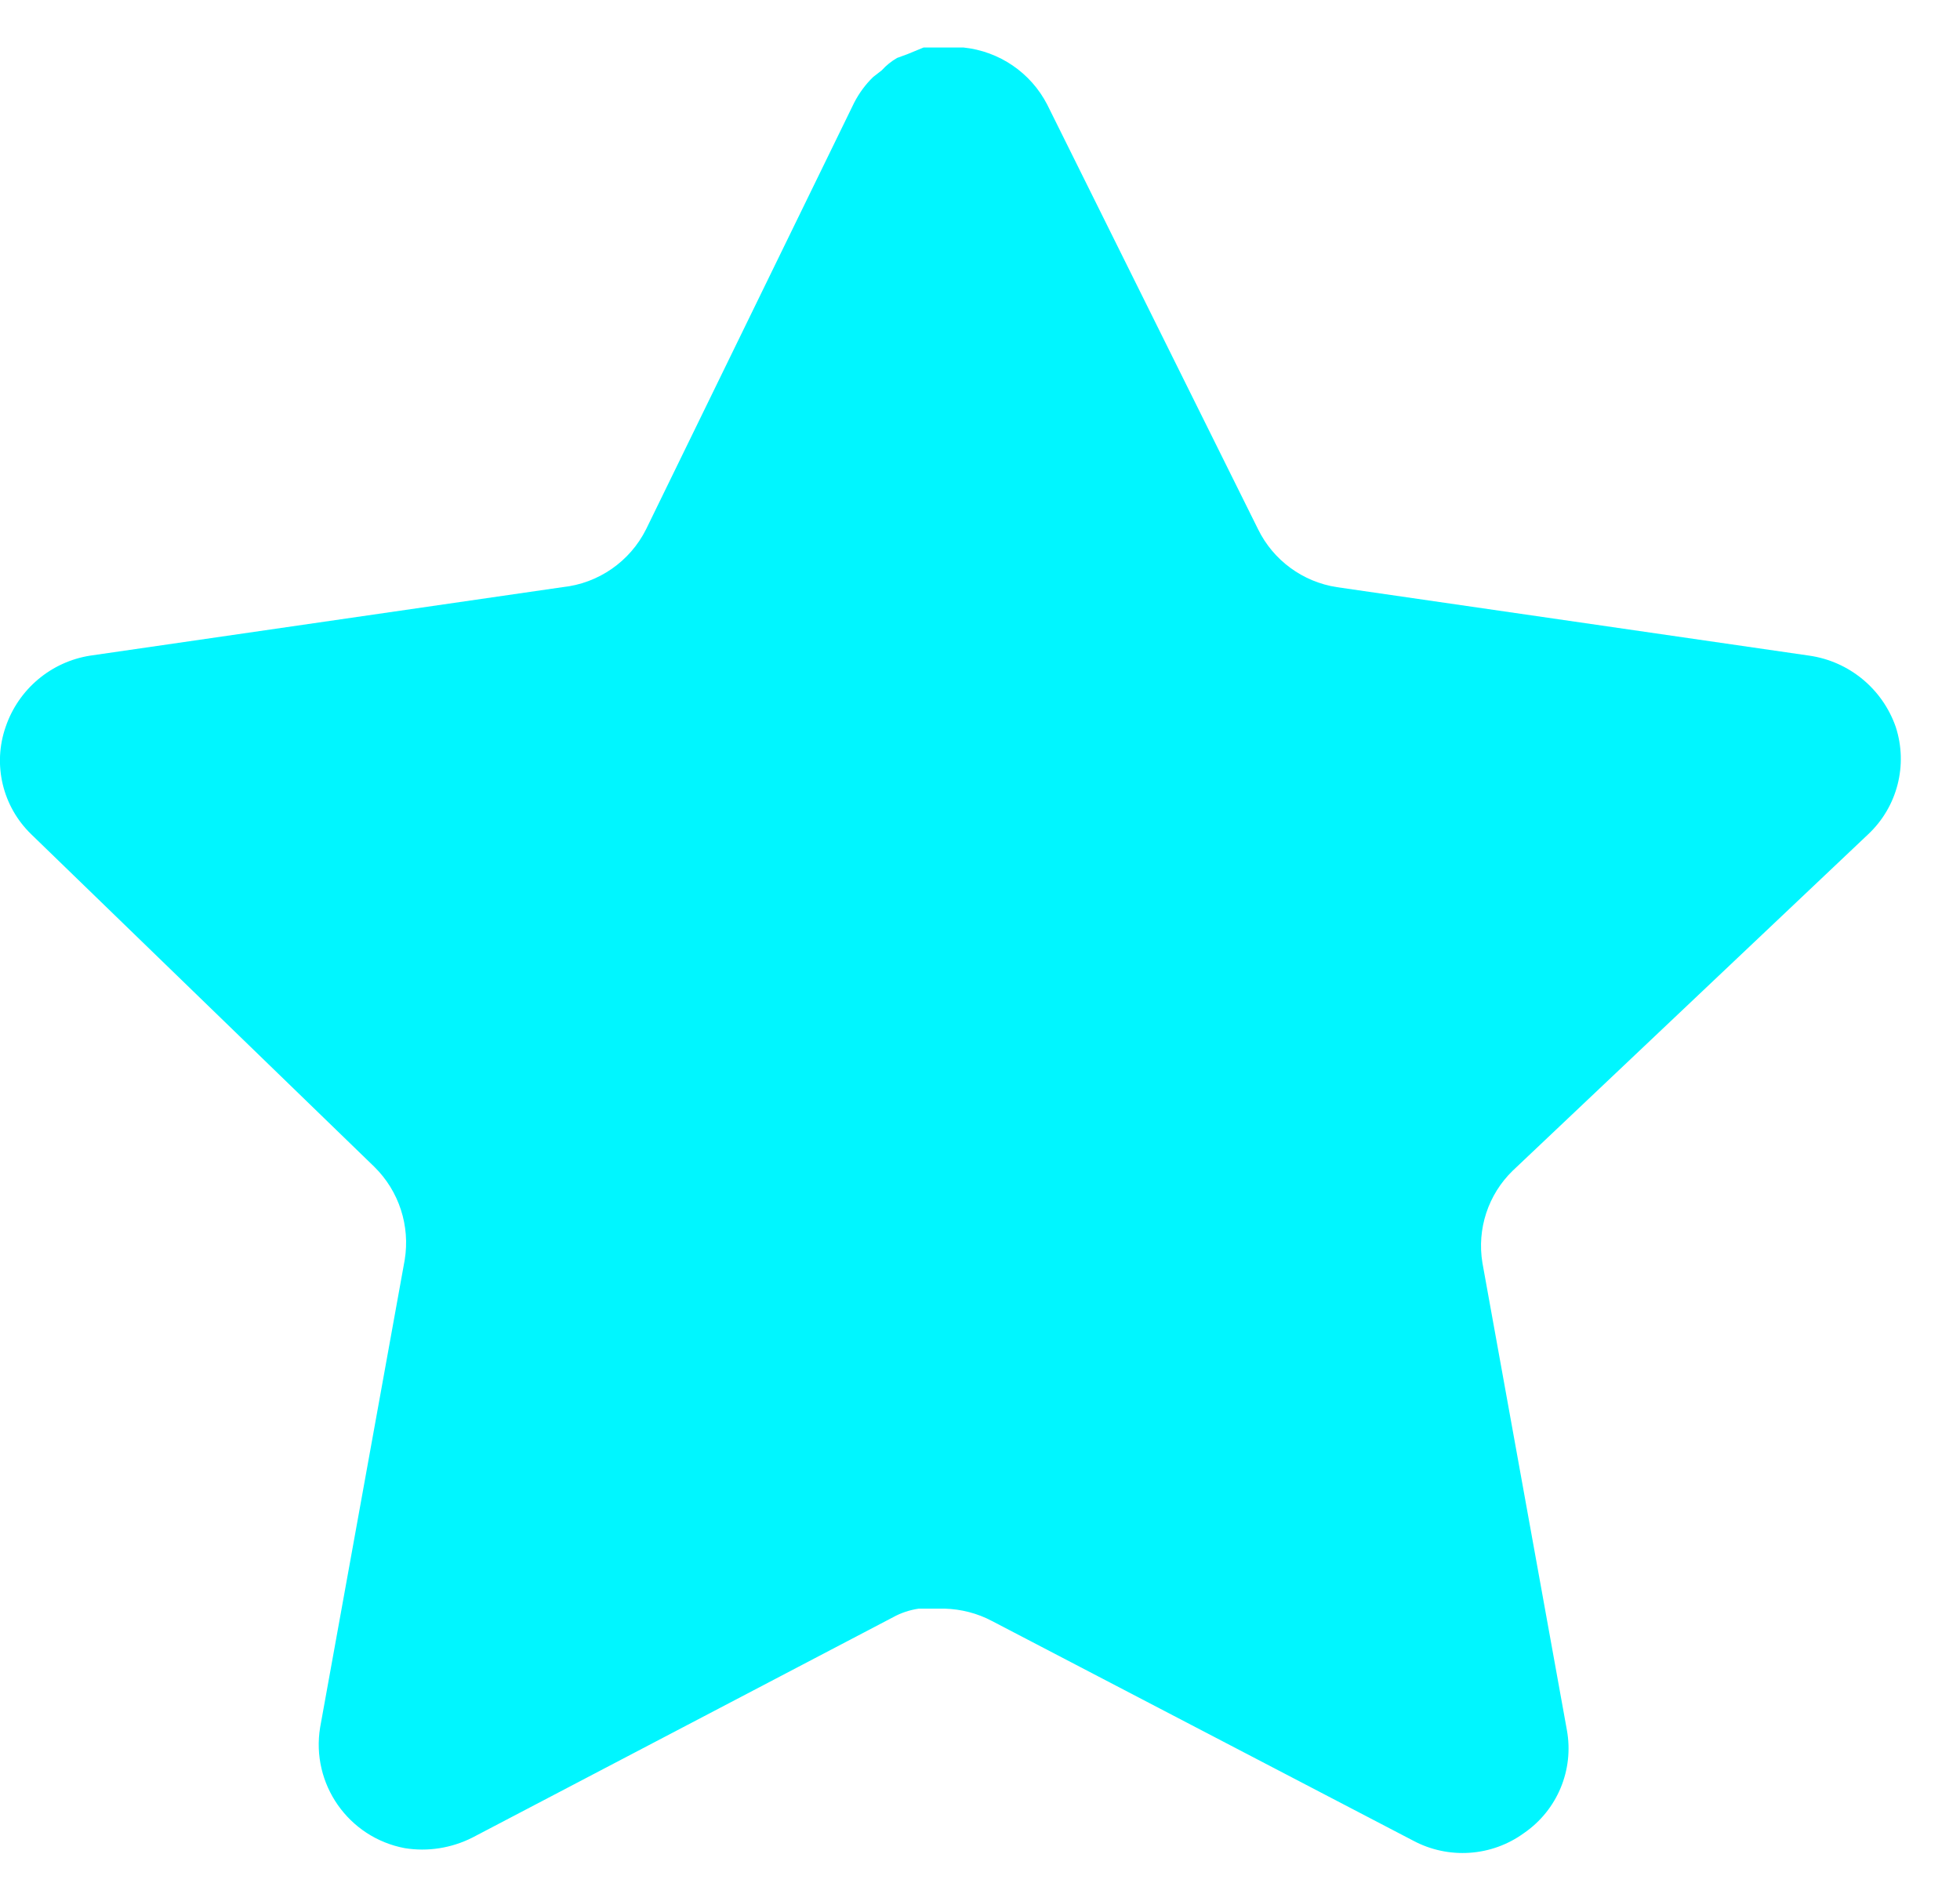
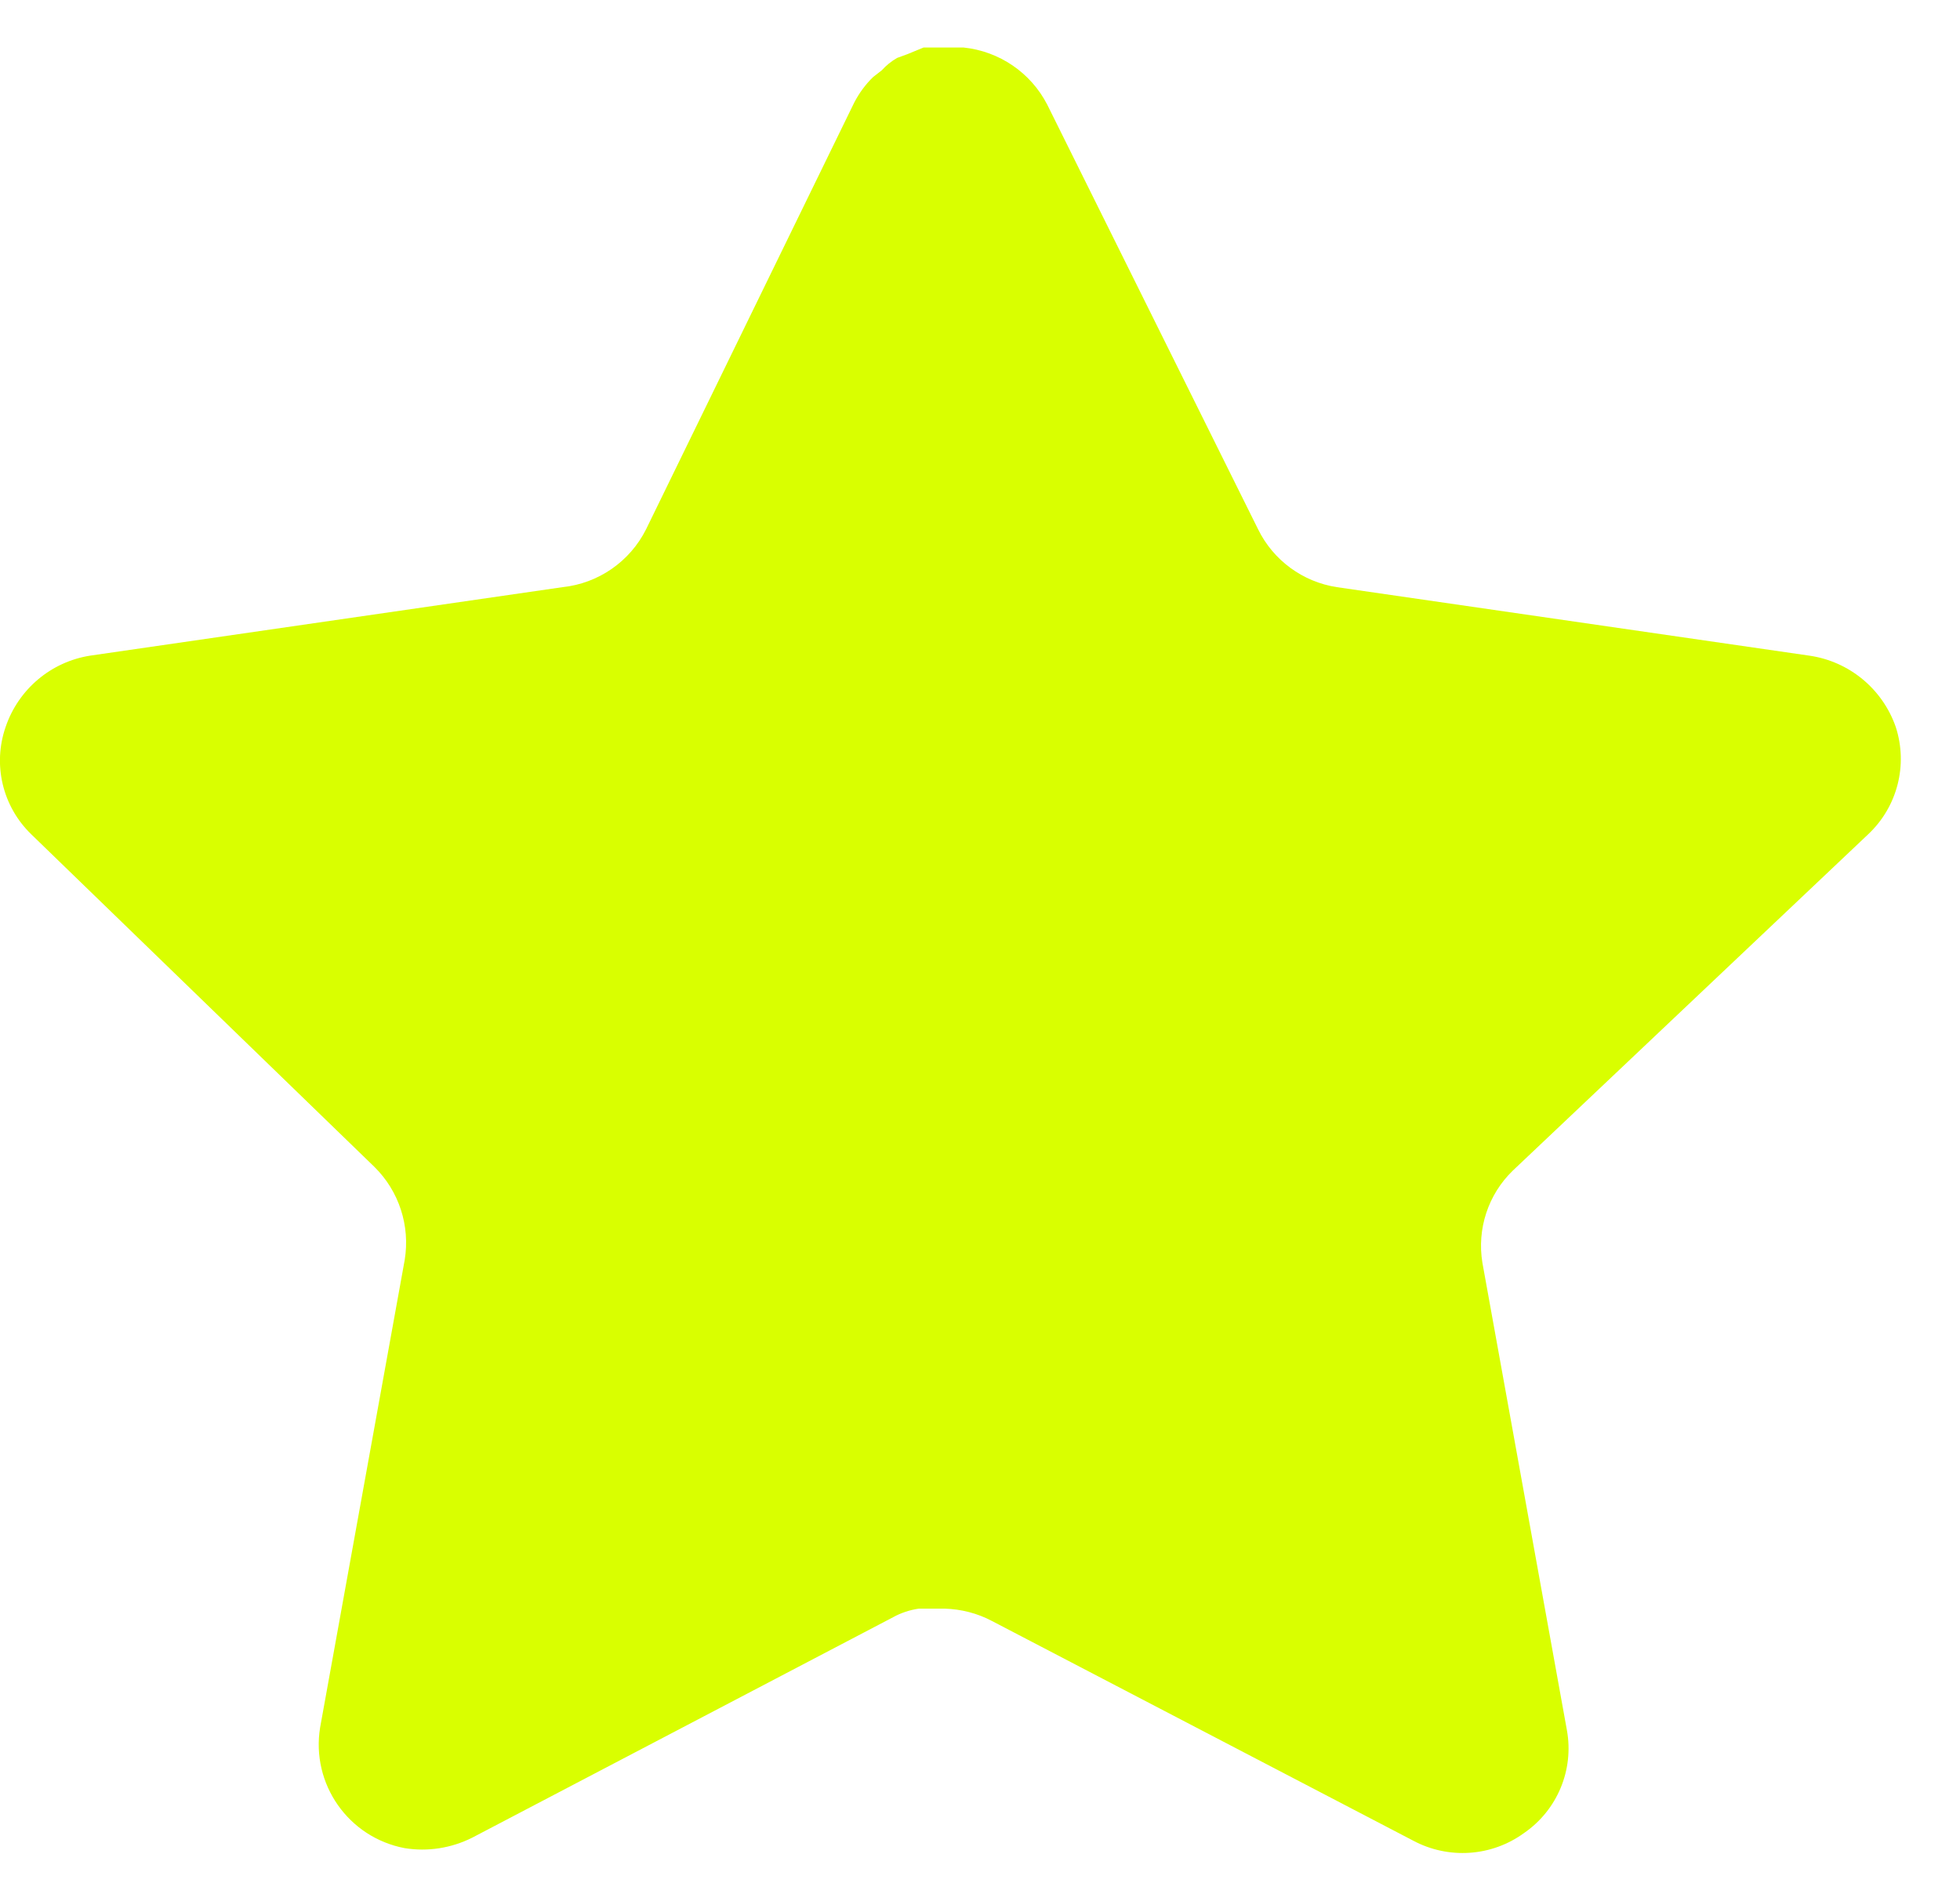
- <svg xmlns="http://www.w3.org/2000/svg" width="33" height="32" viewBox="0 0 33 32" fill="none">
-   <path d="M25.47 19.712C25.055 20.114 24.865 20.695 24.959 21.264L26.382 29.136C26.502 29.803 26.22 30.479 25.662 30.864C25.114 31.264 24.386 31.312 23.79 30.992L16.703 27.296C16.457 27.165 16.183 27.095 15.903 27.087H15.47C15.319 27.109 15.172 27.157 15.038 27.231L7.95 30.944C7.599 31.12 7.202 31.183 6.814 31.12C5.866 30.941 5.234 30.039 5.39 29.087L6.814 21.215C6.908 20.64 6.718 20.056 6.303 19.648L0.526 14.048C0.042 13.579 -0.126 12.875 0.095 12.24C0.31 11.607 0.857 11.144 1.518 11.04L9.47 9.887C10.074 9.824 10.606 9.456 10.878 8.912L14.382 1.728C14.465 1.568 14.572 1.421 14.702 1.296L14.846 1.184C14.921 1.101 15.007 1.032 15.103 0.976L15.278 0.912L15.55 0.8H16.223C16.825 0.863 17.354 1.223 17.631 1.76L21.182 8.912C21.438 9.435 21.935 9.799 22.51 9.887L30.462 11.04C31.134 11.136 31.695 11.6 31.918 12.24C32.127 12.882 31.946 13.586 31.454 14.048L25.47 19.712Z" fill="#00F6FF" />
+ <svg xmlns="http://www.w3.org/2000/svg" width="33" height="32" viewBox="0 0 33 32" fill="d9ff00">
+   <path d="M25.47 19.712C25.055 20.114 24.865 20.695 24.959 21.264L26.382 29.136C26.502 29.803 26.22 30.479 25.662 30.864C25.114 31.264 24.386 31.312 23.79 30.992L16.703 27.296C16.457 27.165 16.183 27.095 15.903 27.087H15.47C15.319 27.109 15.172 27.157 15.038 27.231L7.95 30.944C7.599 31.12 7.202 31.183 6.814 31.12C5.866 30.941 5.234 30.039 5.39 29.087L6.814 21.215C6.908 20.64 6.718 20.056 6.303 19.648L0.526 14.048C0.042 13.579 -0.126 12.875 0.095 12.24C0.31 11.607 0.857 11.144 1.518 11.04L9.47 9.887C10.074 9.824 10.606 9.456 10.878 8.912L14.382 1.728C14.465 1.568 14.572 1.421 14.702 1.296L14.846 1.184C14.921 1.101 15.007 1.032 15.103 0.976L15.278 0.912L15.55 0.8H16.223C16.825 0.863 17.354 1.223 17.631 1.76L21.182 8.912C21.438 9.435 21.935 9.799 22.51 9.887L30.462 11.04C31.134 11.136 31.695 11.6 31.918 12.24C32.127 12.882 31.946 13.586 31.454 14.048L25.47 19.712Z" fill="#d9ff00" />
</svg>
